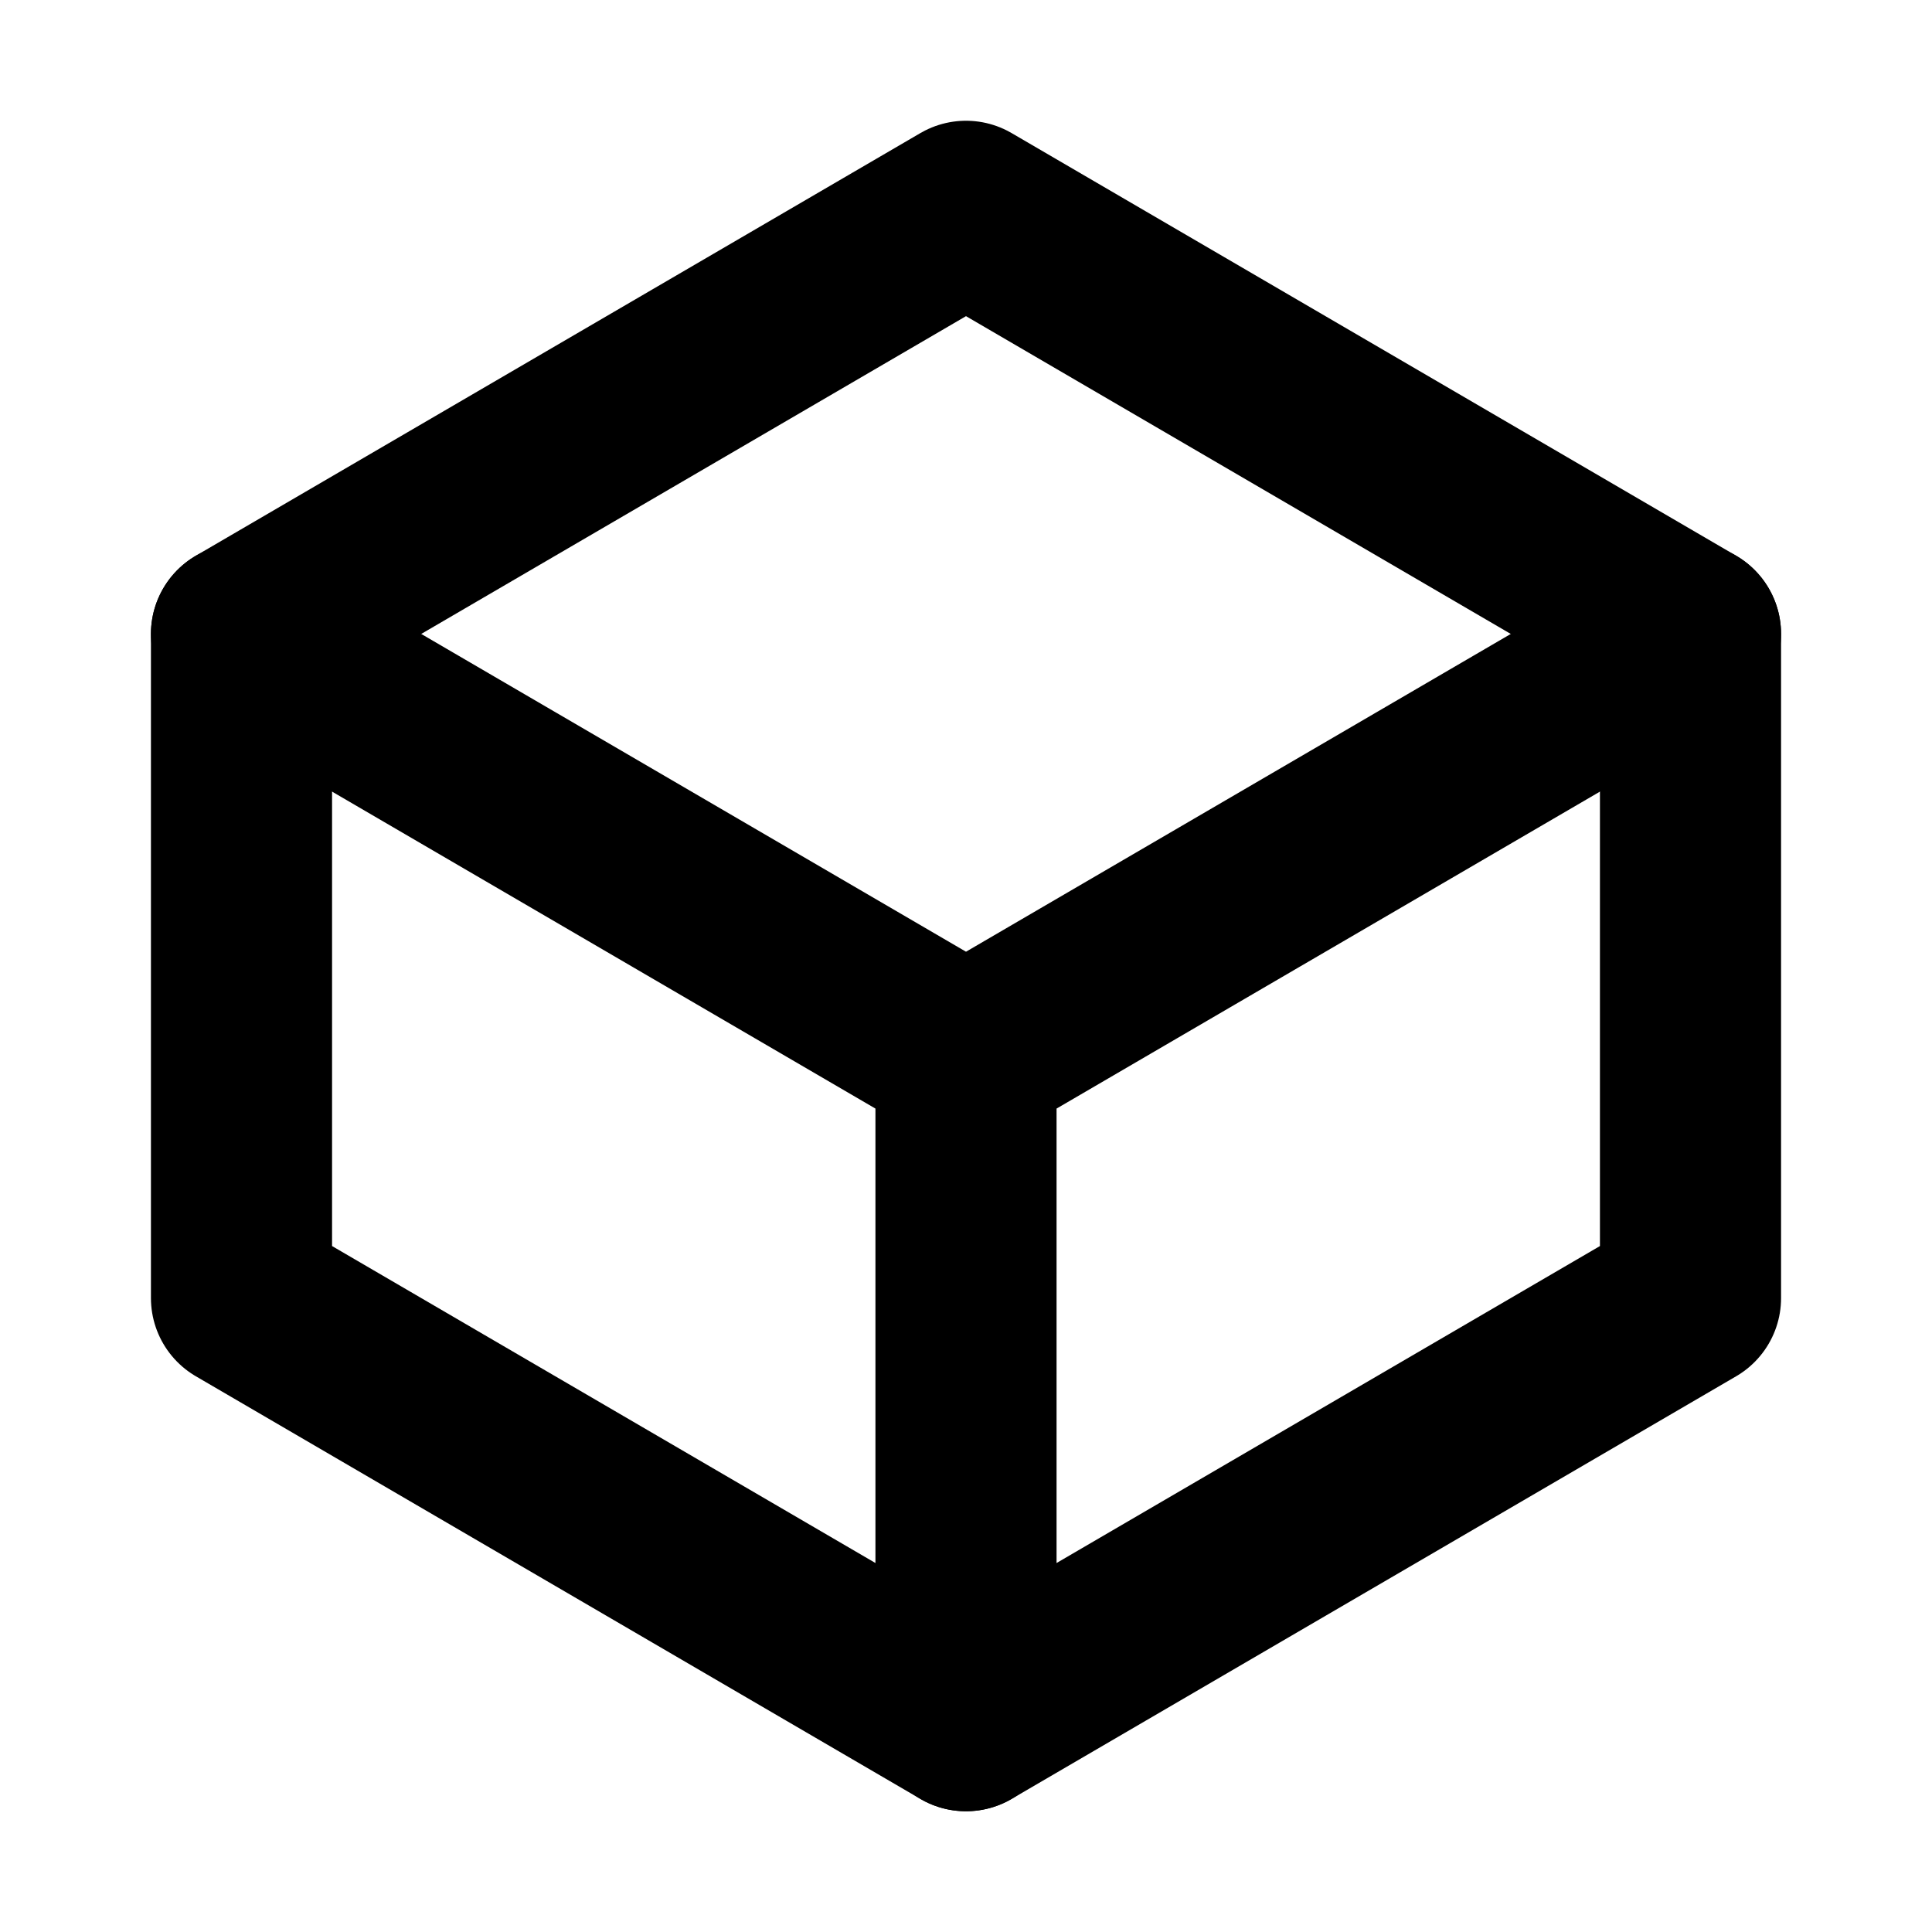
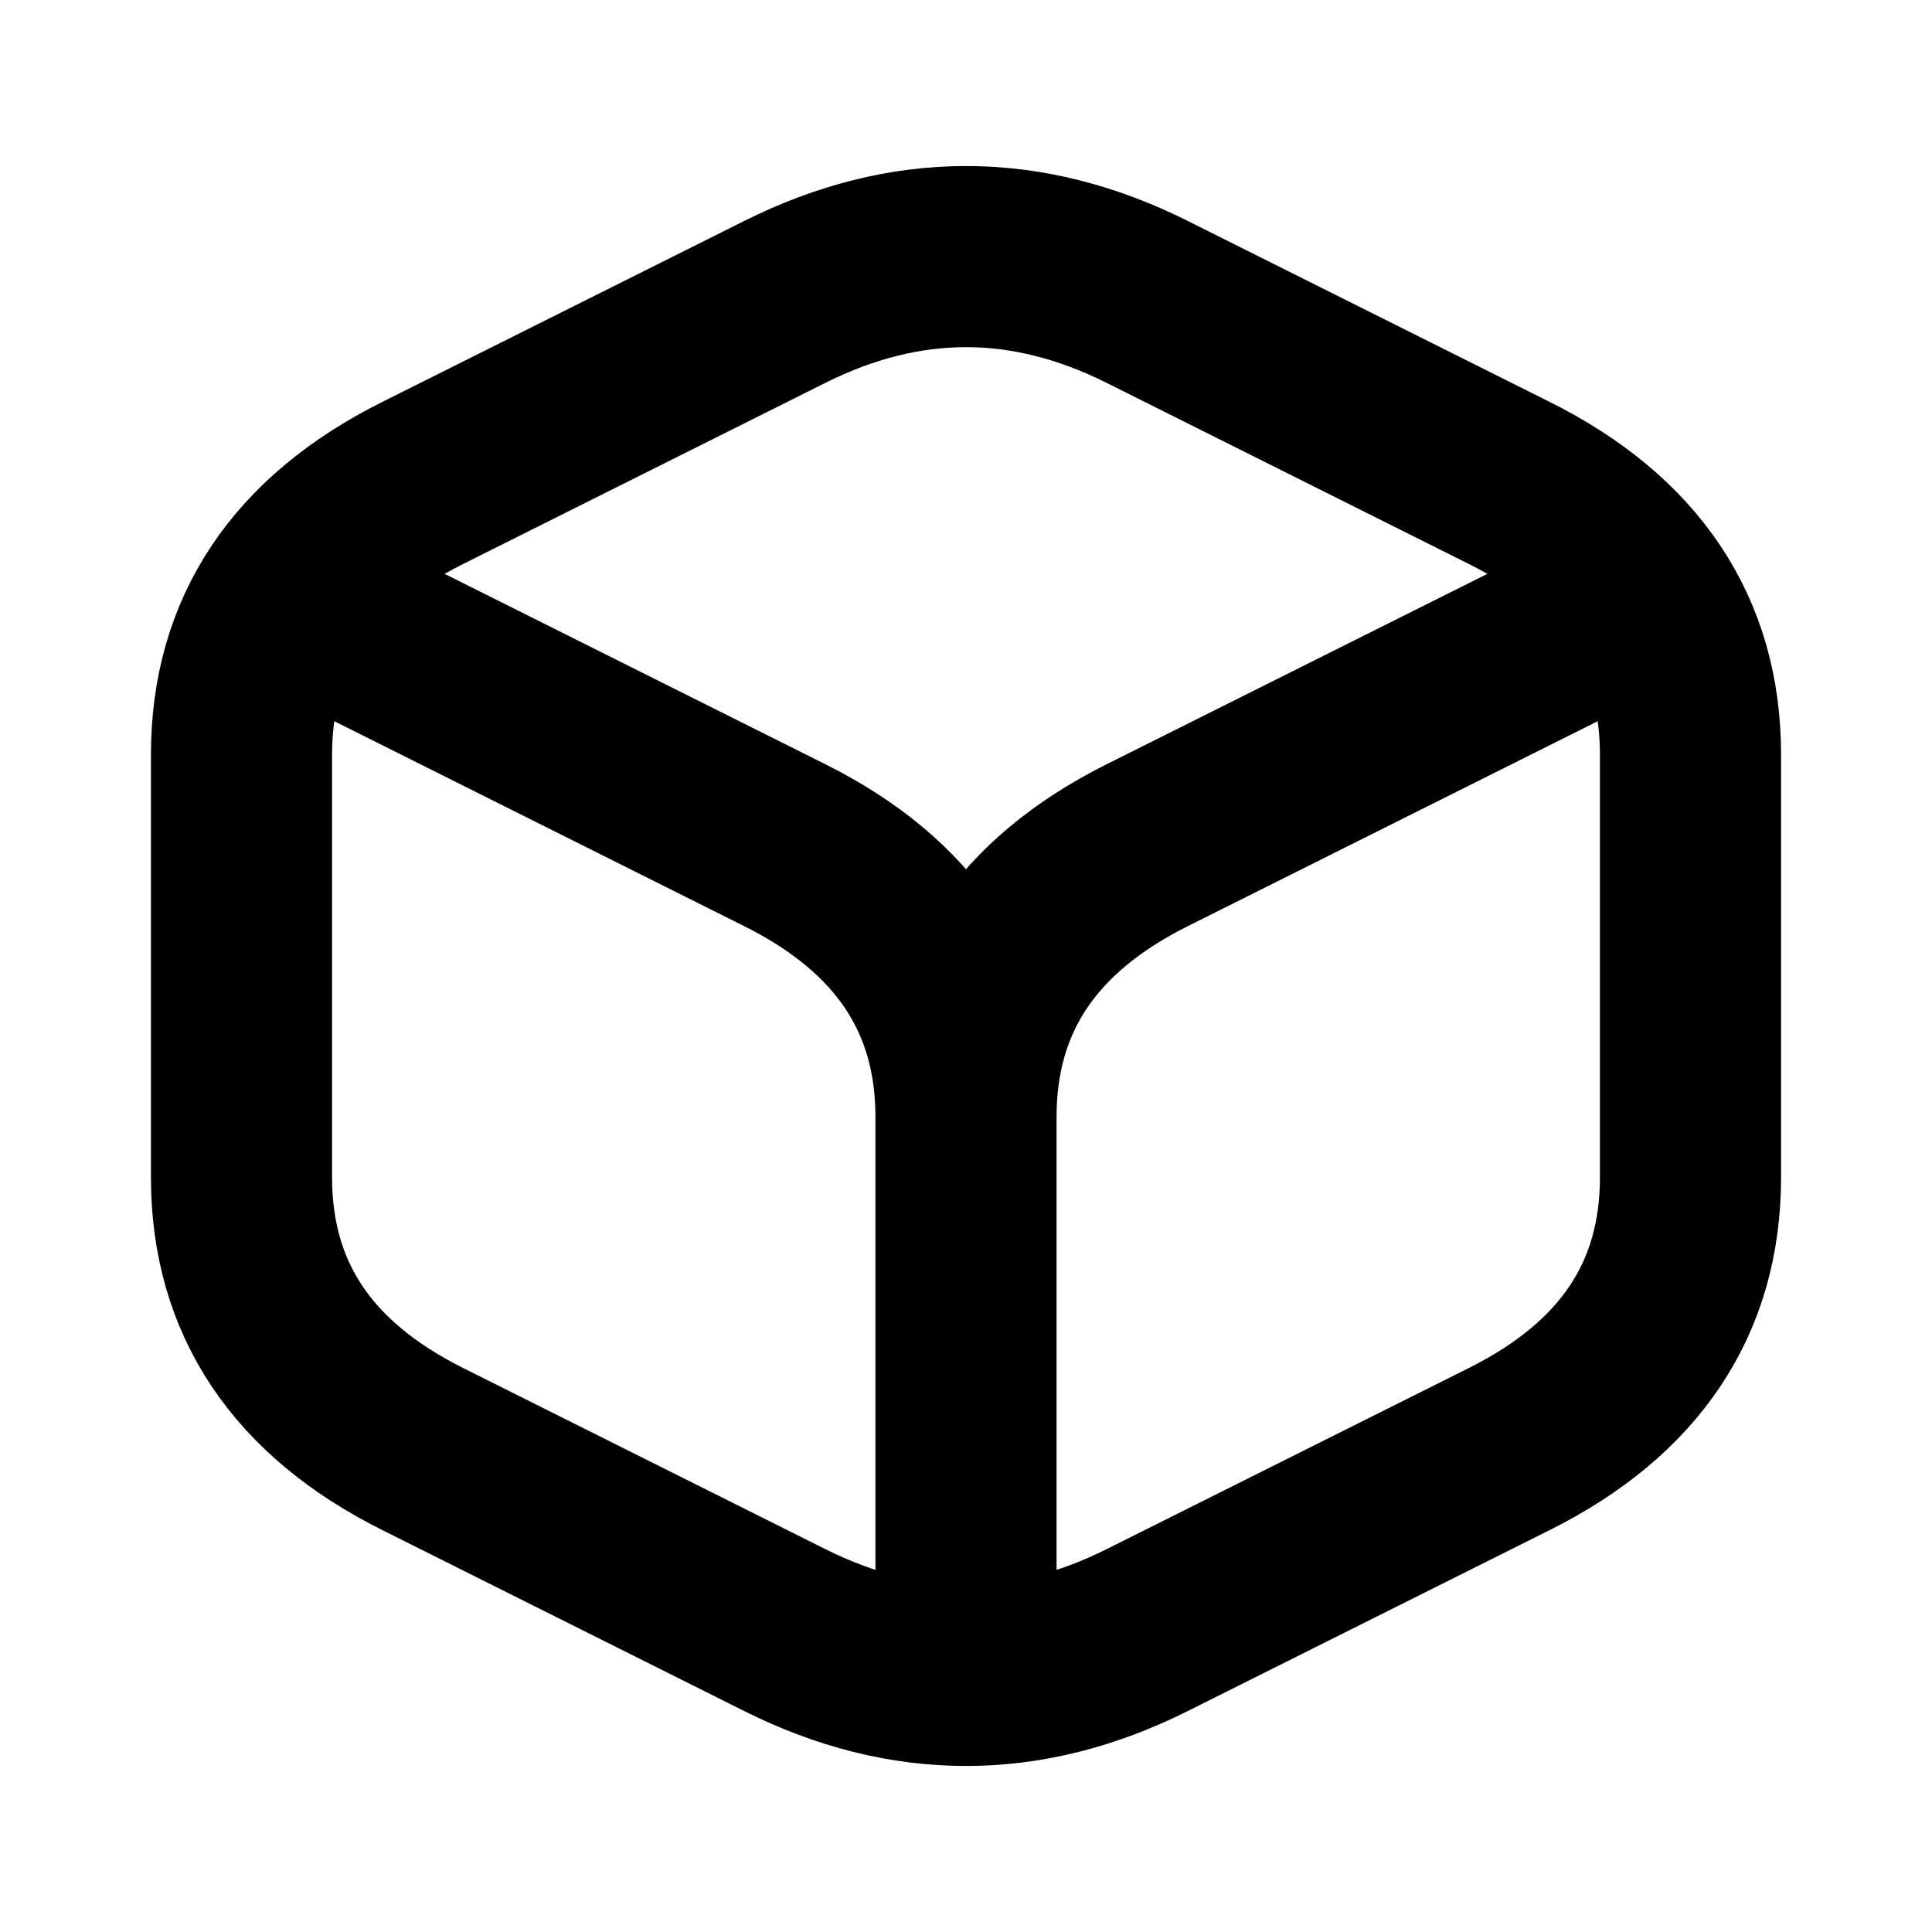
<svg xmlns="http://www.w3.org/2000/svg" viewBox="0 0 16 16" fill="none" stroke="currentColor" stroke-width="1.5" stroke-linecap="round" stroke-linejoin="round">
-   <path d="M8 1.75 14 5.25v5.5L8 14.25 2 10.75v-5.5Z" />
-   <path d="M2 5.25 8 8.75 14 5.25M8 8.75v5.5" />
+   <path d="M9.5 2.5 12.5 4Q14 4.75 14 6.25v3.5Q14 11.25 12.5 12L9.5 13.5Q8 14.25 6.5 13.5L3.5 12Q2 11.25 2 9.75v-3.5Q2 4.75 3.5 4L6.5 2.5Q8 1.75 9.5 2.5Z" />
+   <path d="M2.5 5 6.5 7Q8 7.75 8 9.25v4.5M13.5 5 9.5 7Q8 7.75 8 9.25" />
</svg>
